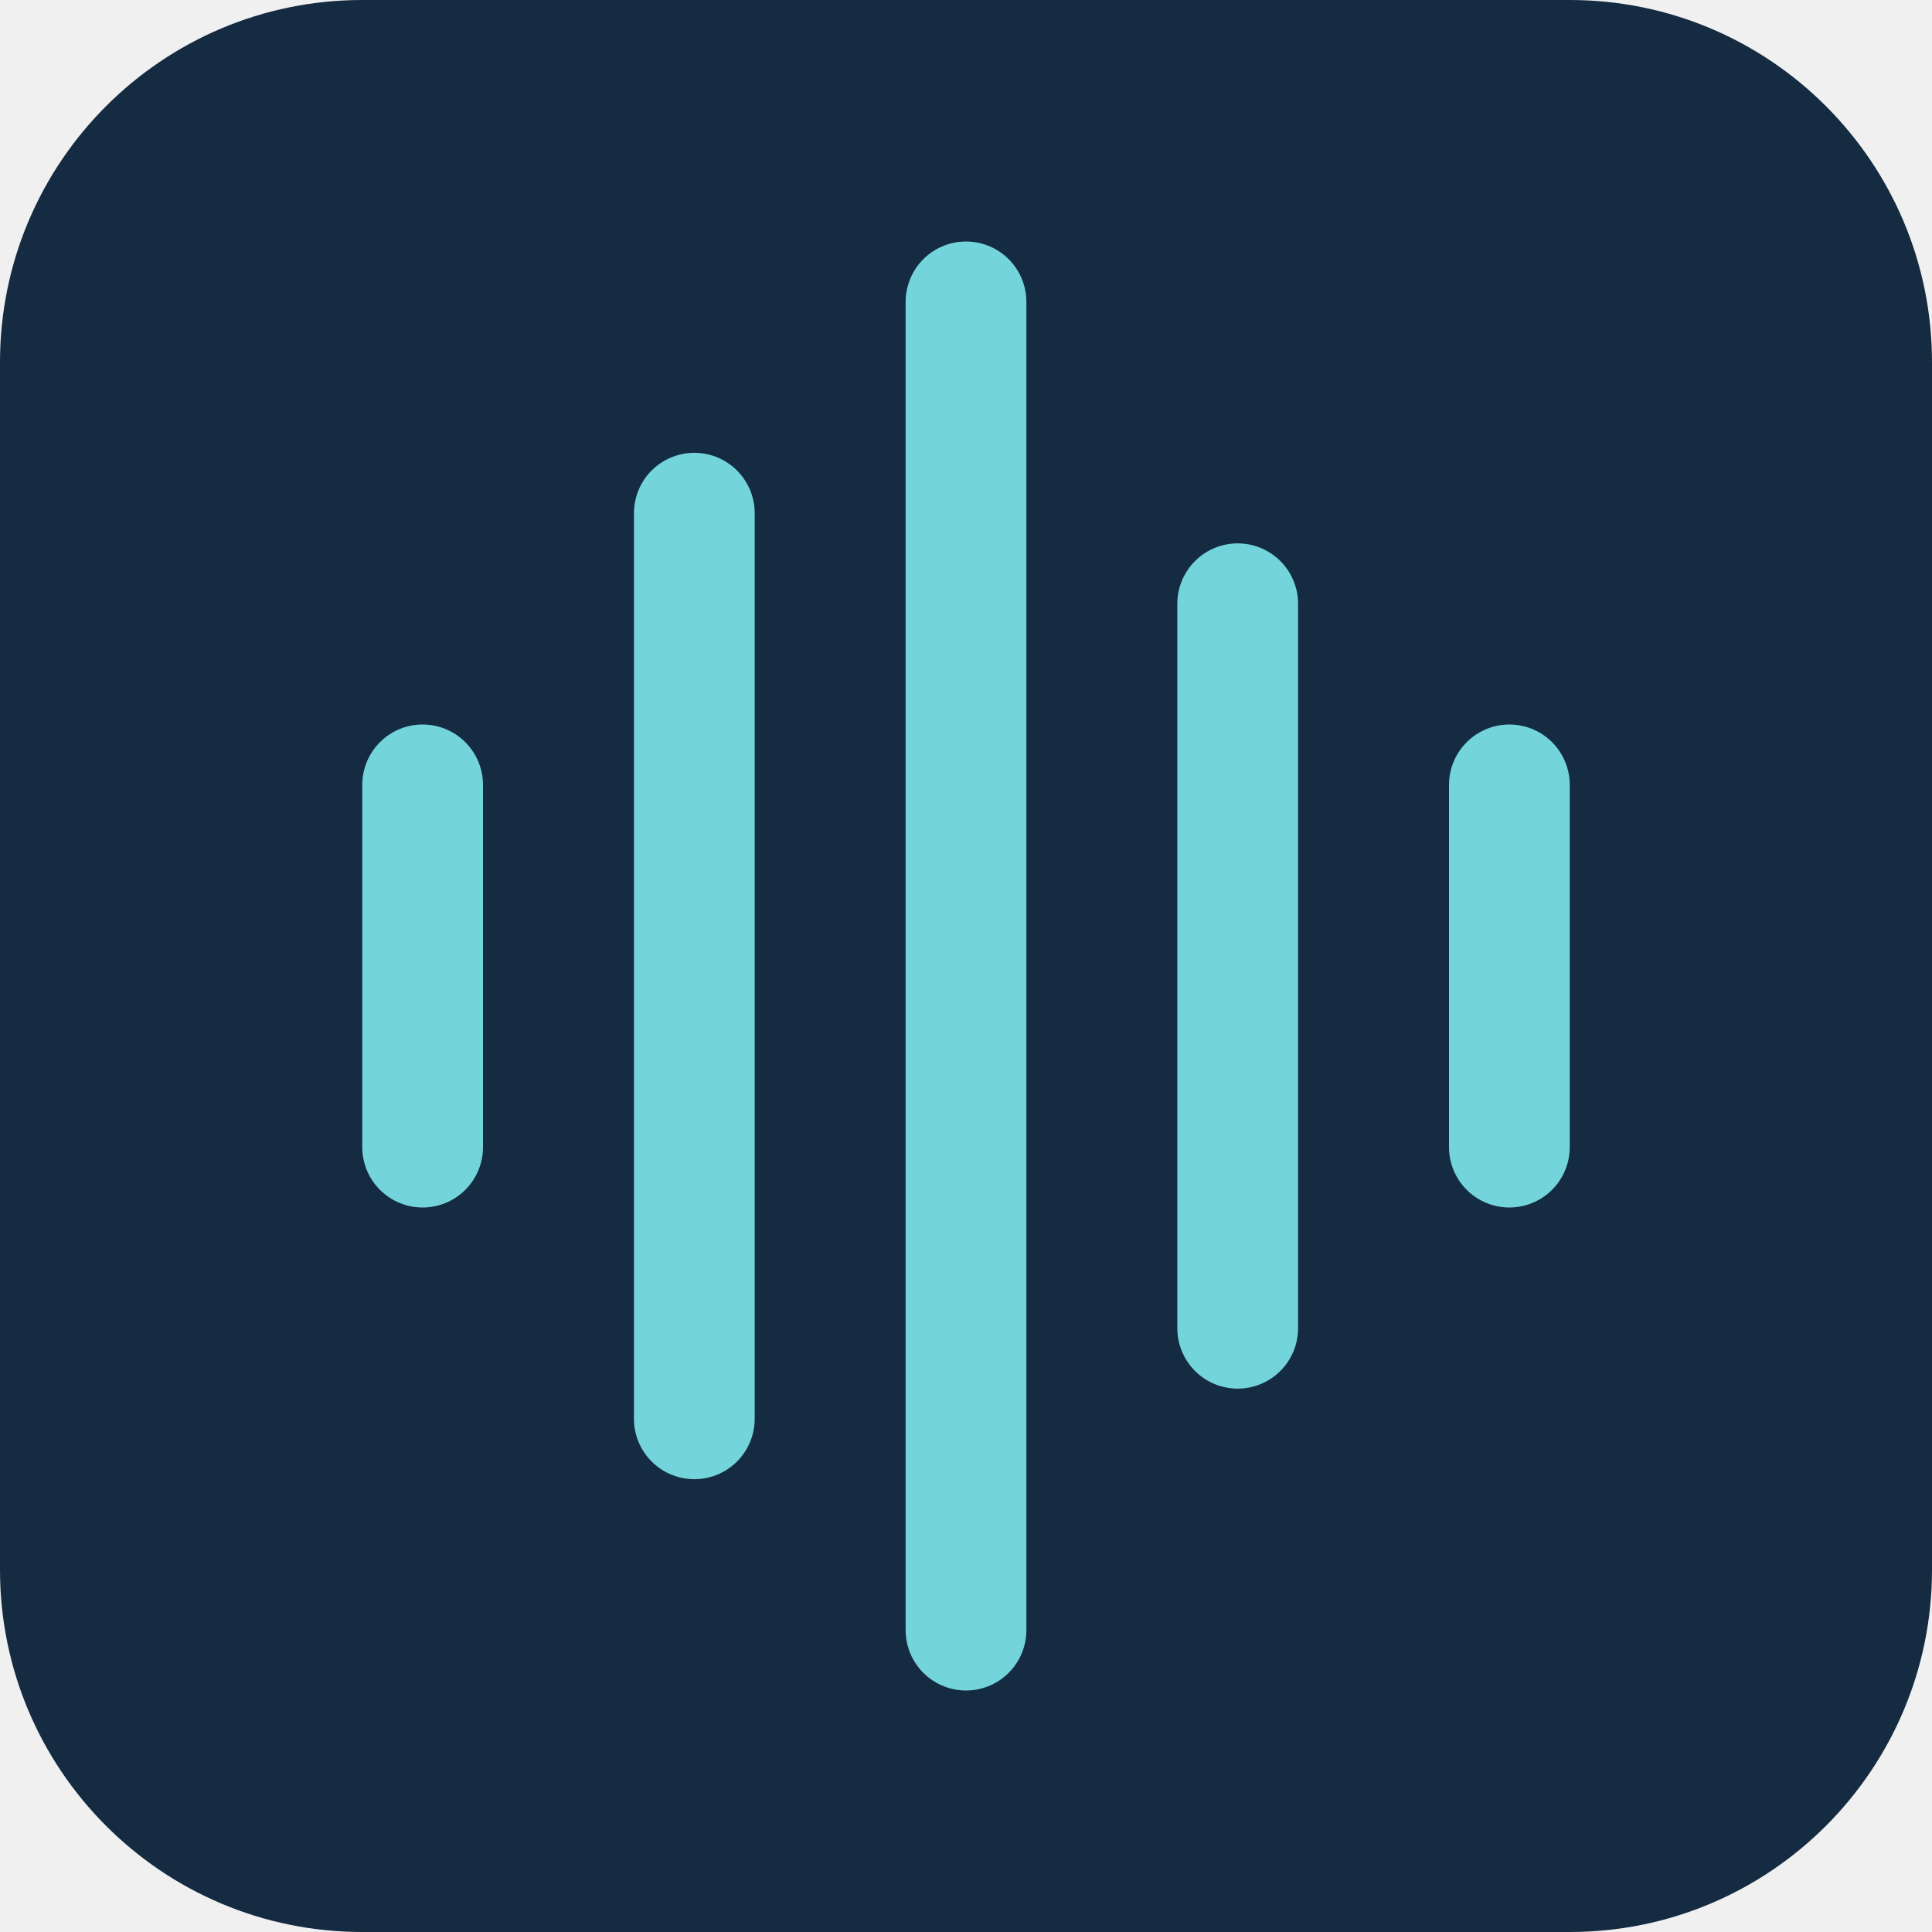
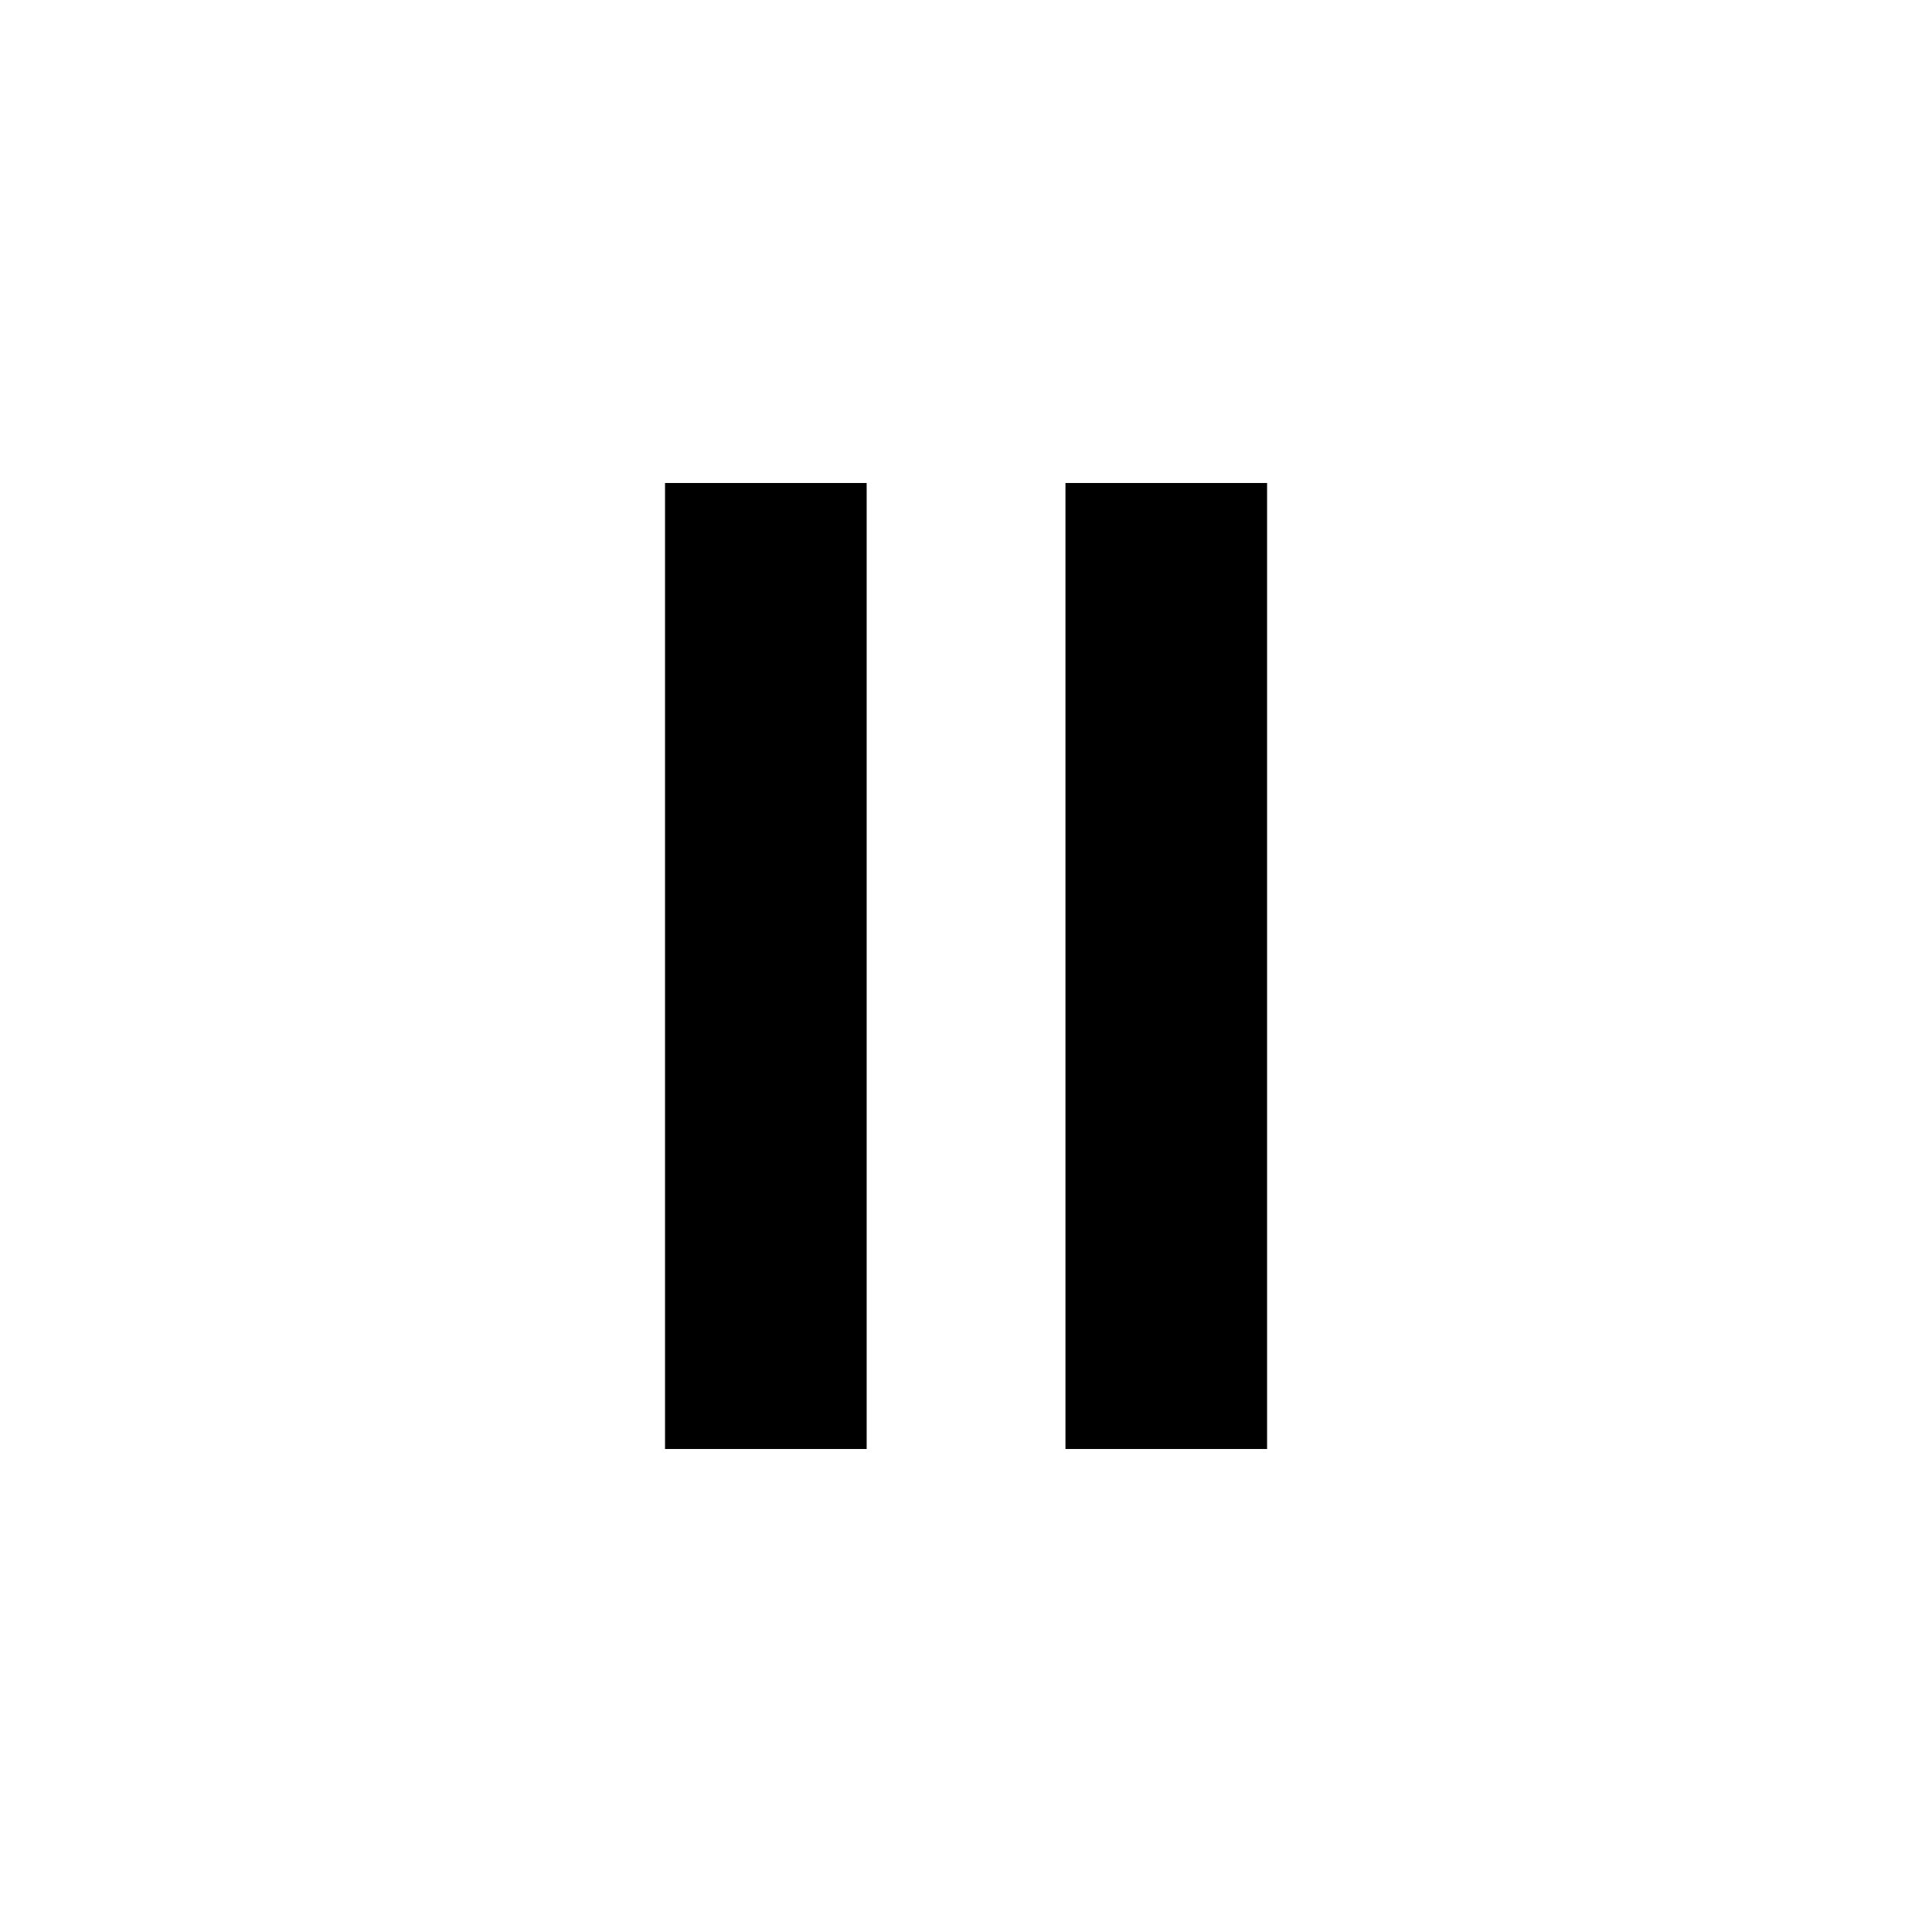
- <svg xmlns="http://www.w3.org/2000/svg" viewBox="0 0 128 128">
-   <rect width="128" height="128" rx="24" fill="#142b42" />
-   <g stroke="#73d4dc" stroke-width="8" stroke-linecap="round">
-     <path d="M28 52v24M46 34v60M64 20v88M82 40v48M100 52v24" />
-   </g>
+ <svg xmlns="http://www.w3.org/2000/svg" viewBox="0 0 64 64" role="img" aria-labelledby="title">
+   <rect width="64" height="64" fill="#fff" />
+   <path fill="#000" transform="translate(22.03 16) scale(2.1692)" d="M0 0h3.079v14.752H0zM6.115 0h3.079v14.752H6.115z" />
</svg>
